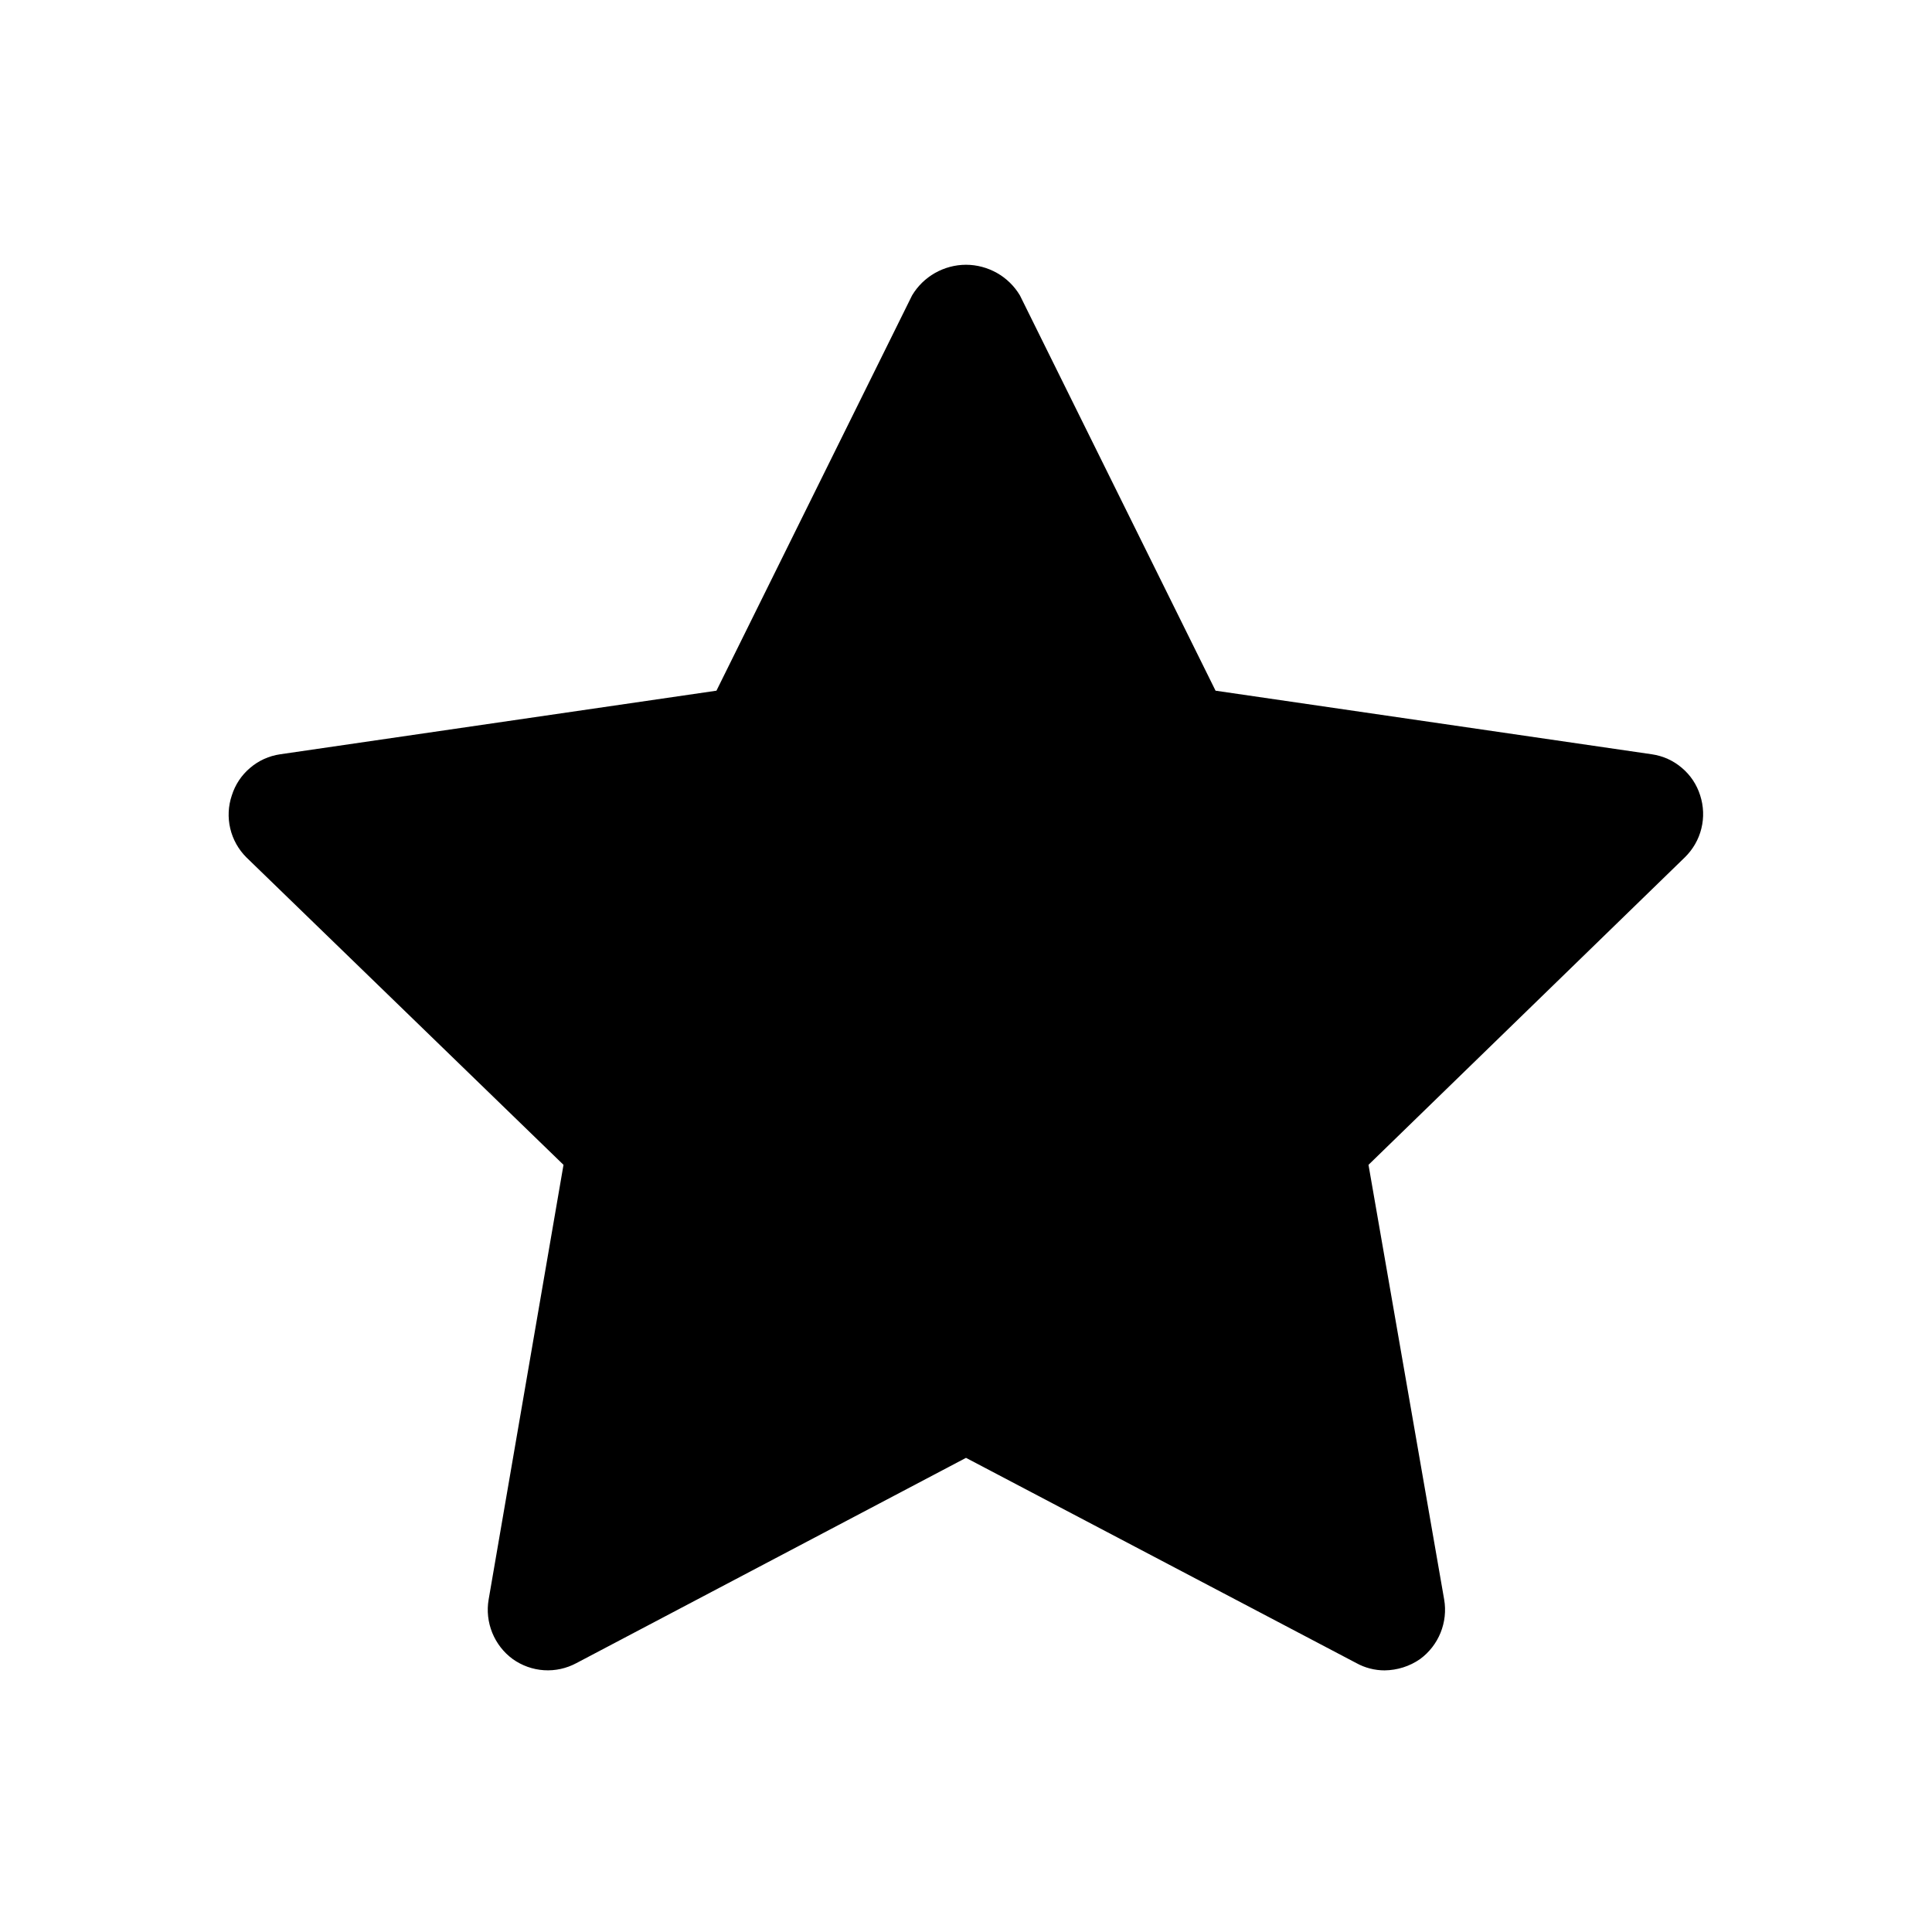
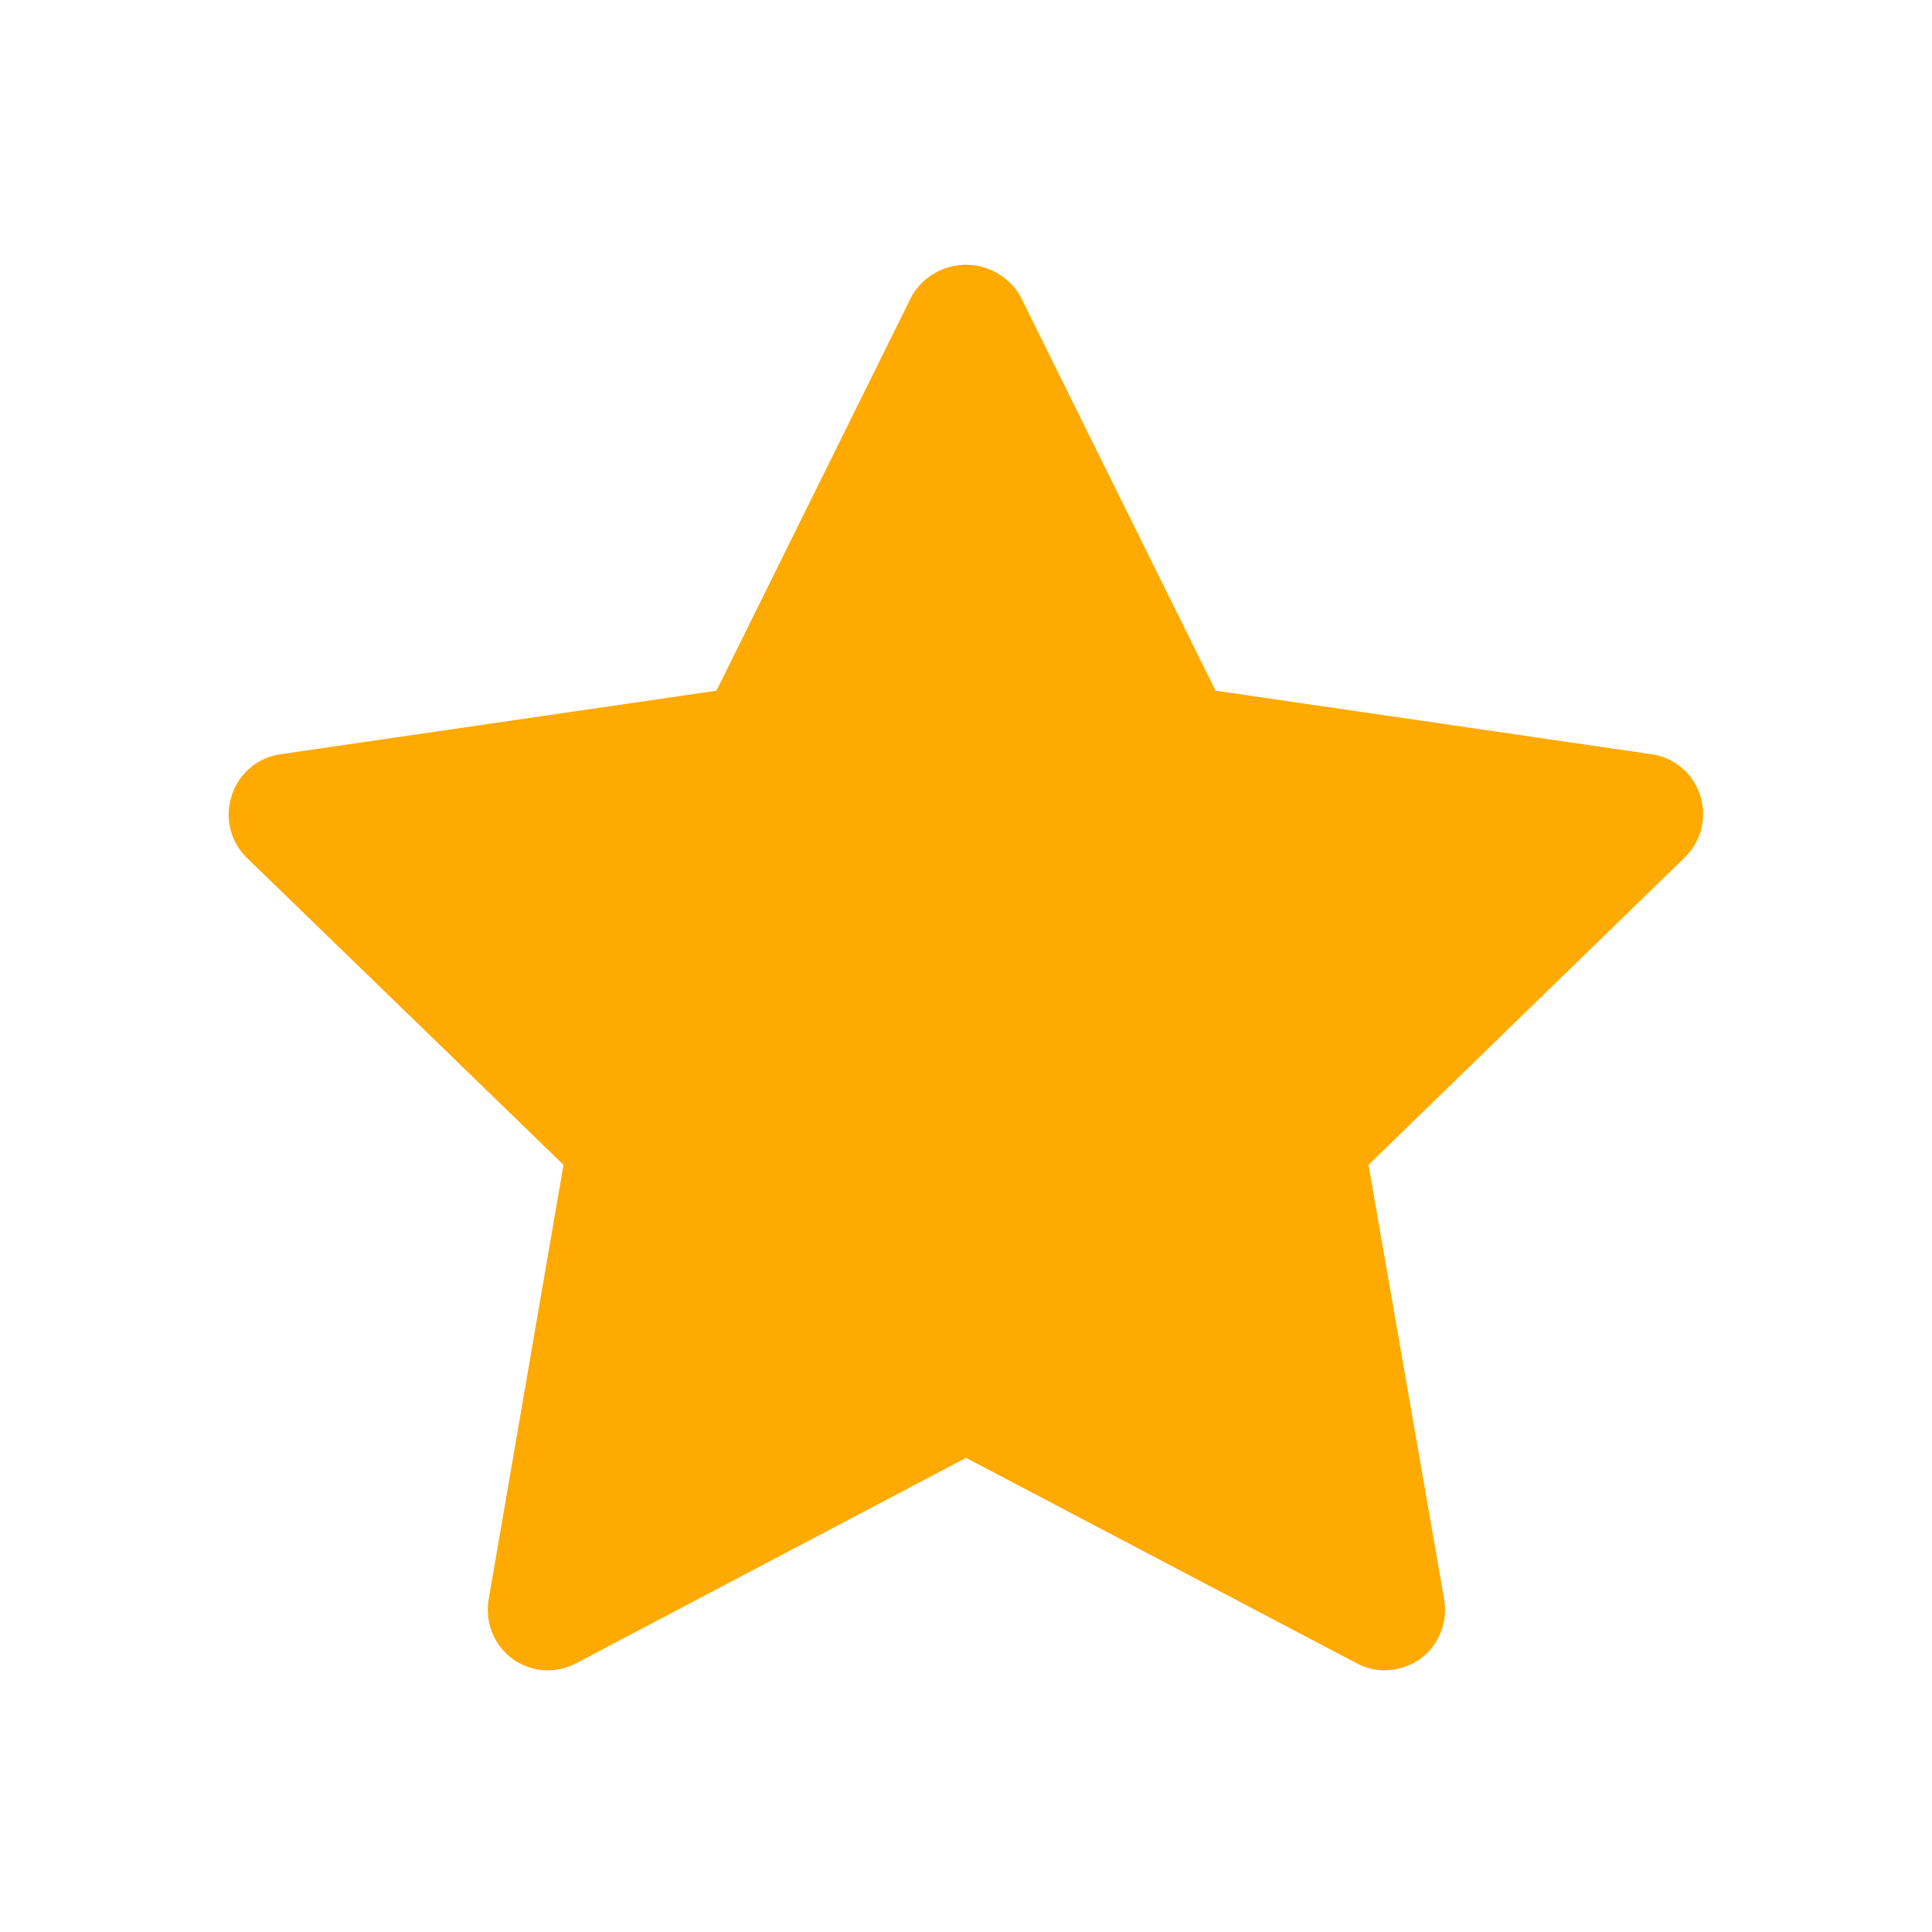
<svg xmlns="http://www.w3.org/2000/svg" width="800px" height="800px" viewBox="0 0 24 24" fill="none">
-   <path d="M21.12 9.88C21.078 9.747 21 9.629 20.893 9.539C20.787 9.448 20.658 9.39 20.52 9.37L15.1 8.58L12.67 3.67C12.601 3.554 12.503 3.458 12.385 3.391C12.268 3.325 12.135 3.289 12 3.289C11.865 3.289 11.732 3.325 11.615 3.391C11.497 3.458 11.399 3.554 11.33 3.67L8.9 8.58L3.48 9.37C3.342 9.39 3.213 9.448 3.107 9.539C3 9.629 2.922 9.747 2.88 9.88C2.835 10.012 2.828 10.155 2.86 10.291C2.892 10.427 2.961 10.551 3.06 10.65L7 14.47L6.07 19.87C6.046 20.009 6.062 20.152 6.115 20.283C6.168 20.413 6.256 20.527 6.37 20.61C6.484 20.691 6.618 20.739 6.758 20.748C6.897 20.757 7.037 20.726 7.16 20.66L12 18.11L16.85 20.66C16.957 20.719 17.078 20.75 17.2 20.75C17.357 20.748 17.511 20.7 17.64 20.61C17.754 20.527 17.842 20.413 17.895 20.283C17.948 20.152 17.964 20.009 17.94 19.87L17 14.47L20.93 10.65C21.03 10.552 21.102 10.428 21.135 10.292C21.169 10.156 21.163 10.013 21.12 9.88Z" fill="#000000" />
+   <path d="M21.12 9.88C21.078 9.747 21 9.629 20.893 9.539C20.787 9.448 20.658 9.39 20.52 9.37L15.1 8.58L12.67 3.67C12.601 3.554 12.503 3.458 12.385 3.391C12.268 3.325 12.135 3.289 12 3.289C11.865 3.289 11.732 3.325 11.615 3.391C11.497 3.458 11.399 3.554 11.33 3.67L8.9 8.58L3.48 9.37C3.342 9.39 3.213 9.448 3.107 9.539C3 9.629 2.922 9.747 2.88 9.88C2.835 10.012 2.828 10.155 2.86 10.291C2.892 10.427 2.961 10.551 3.06 10.65L7 14.47L6.07 19.87C6.046 20.009 6.062 20.152 6.115 20.283C6.168 20.413 6.256 20.527 6.37 20.61C6.484 20.691 6.618 20.739 6.758 20.748C6.897 20.757 7.037 20.726 7.16 20.66L12 18.11L16.85 20.66C16.957 20.719 17.078 20.75 17.2 20.75C17.357 20.748 17.511 20.7 17.64 20.61C17.754 20.527 17.842 20.413 17.895 20.283C17.948 20.152 17.964 20.009 17.94 19.87L17 14.47L20.93 10.65C21.03 10.552 21.102 10.428 21.135 10.292C21.169 10.156 21.163 10.013 21.12 9.88Z" fill="#ffaa00" />
</svg>
